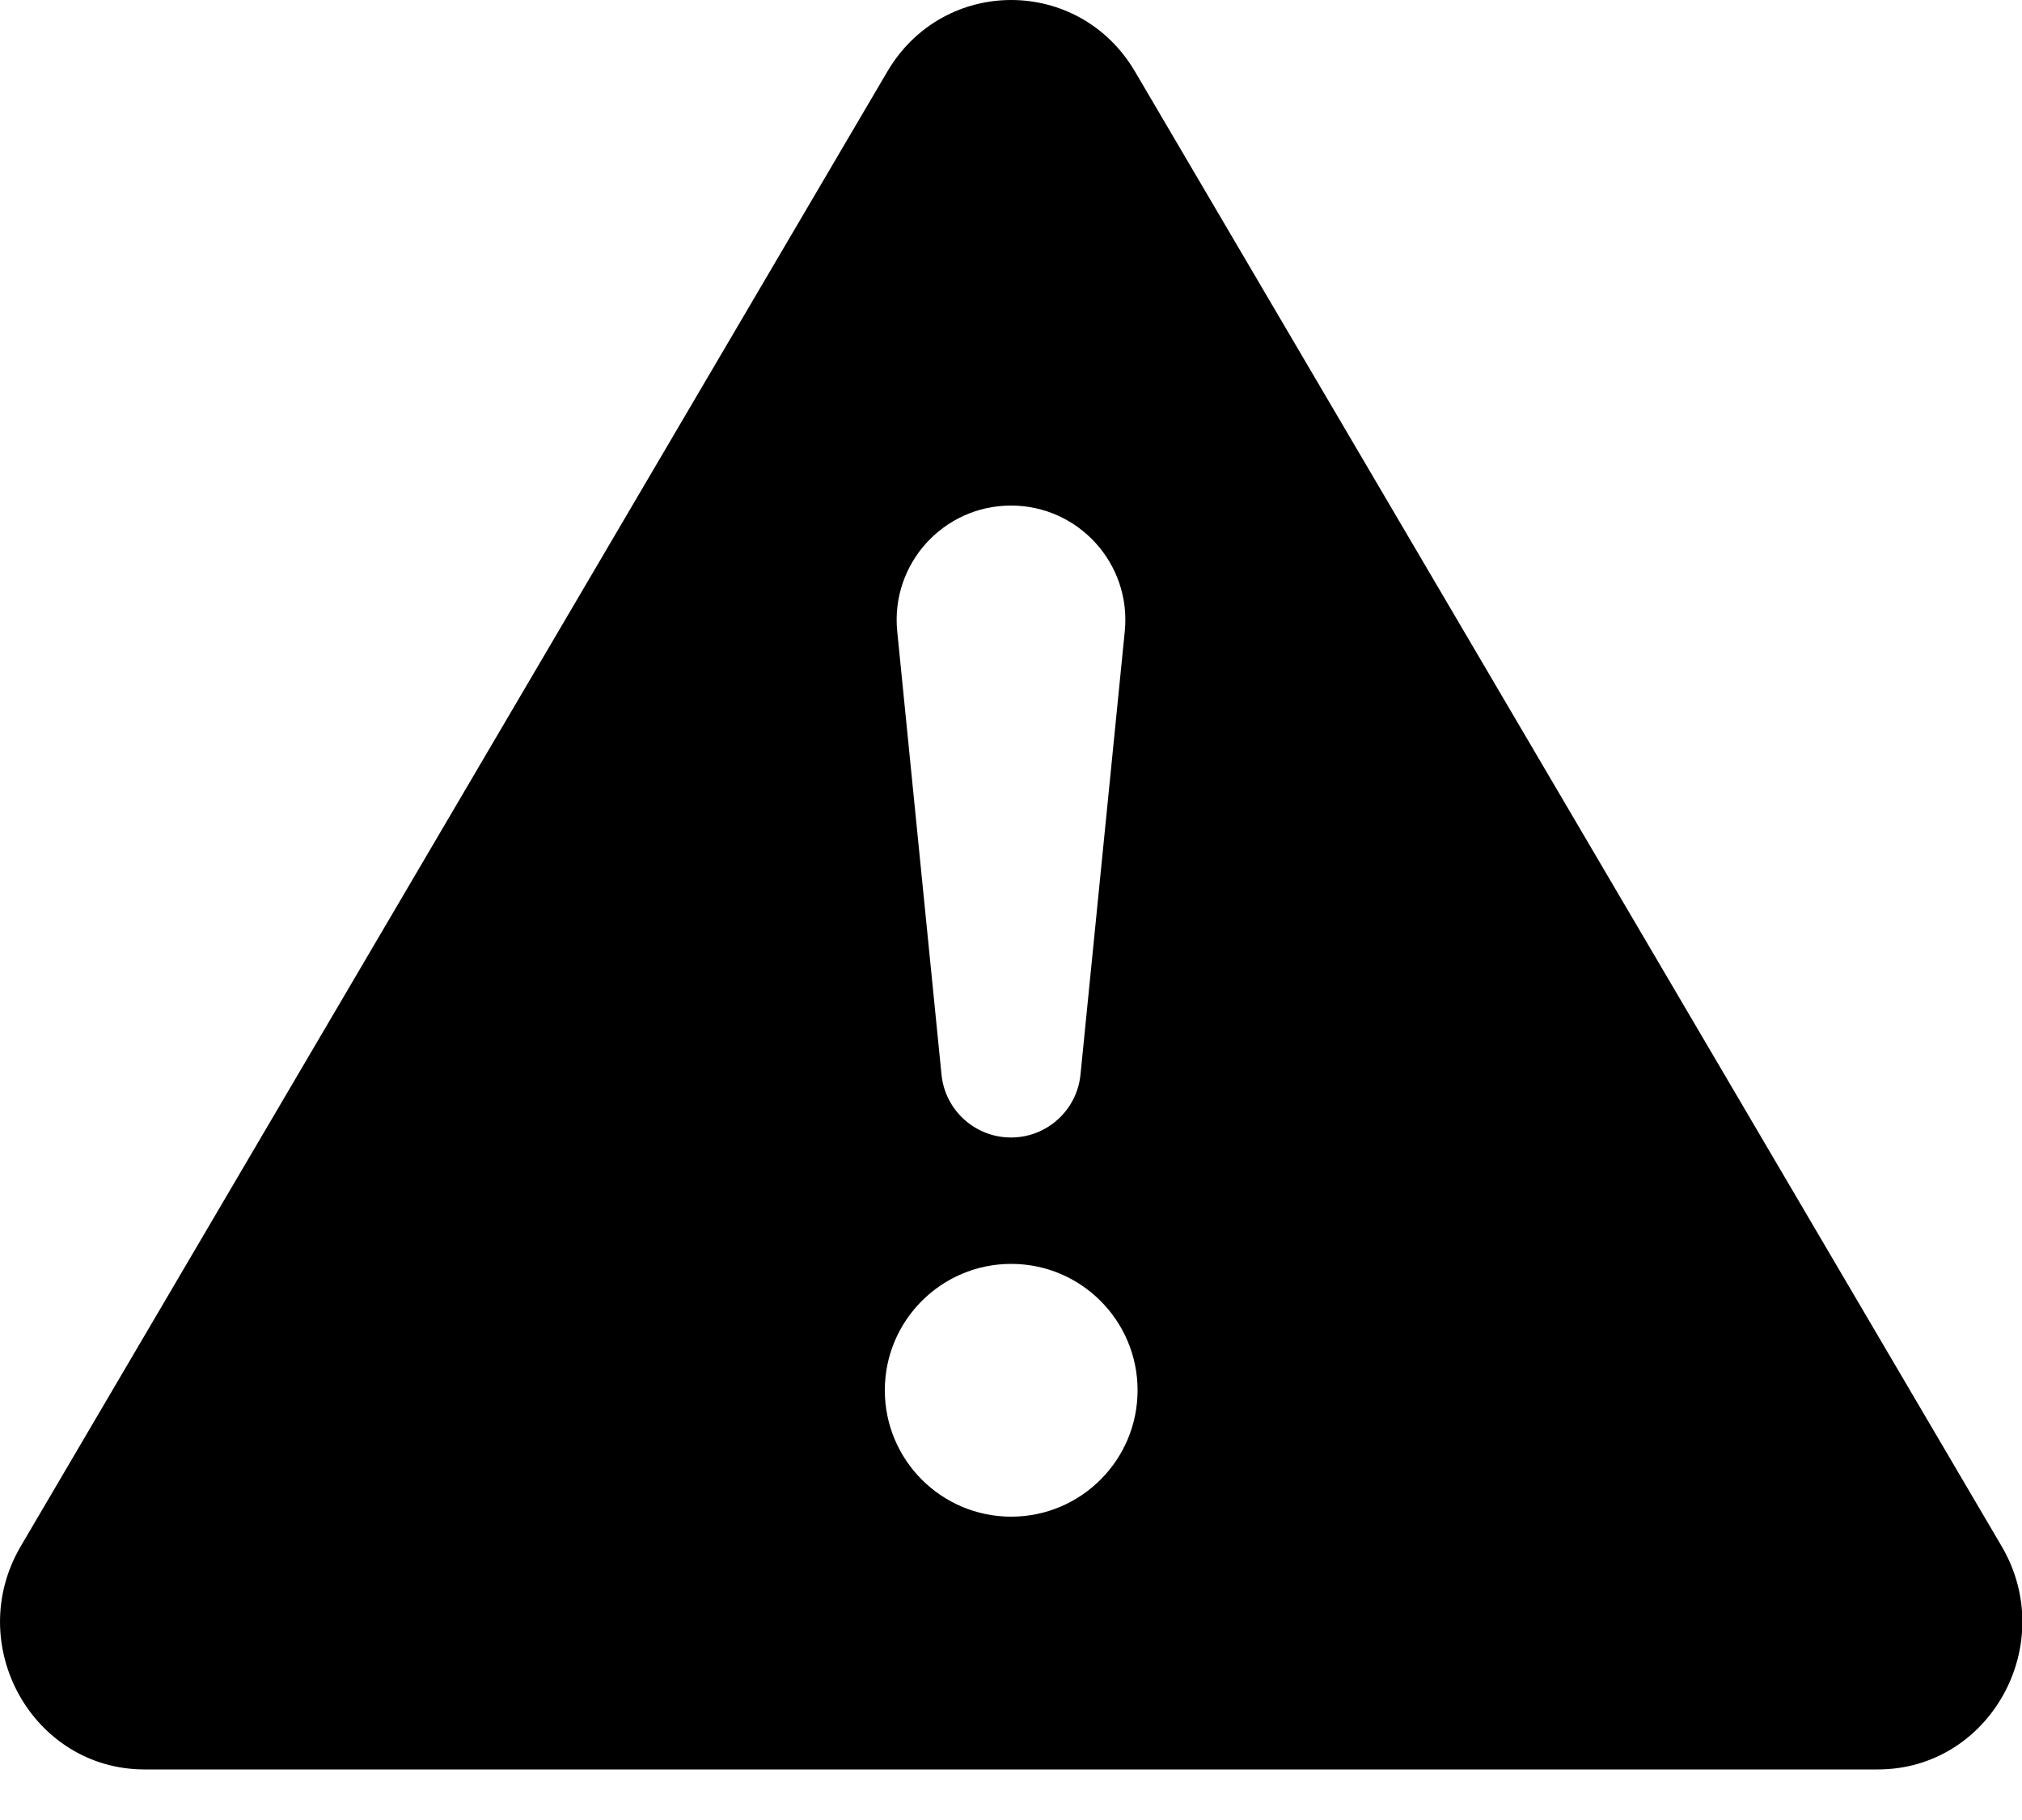
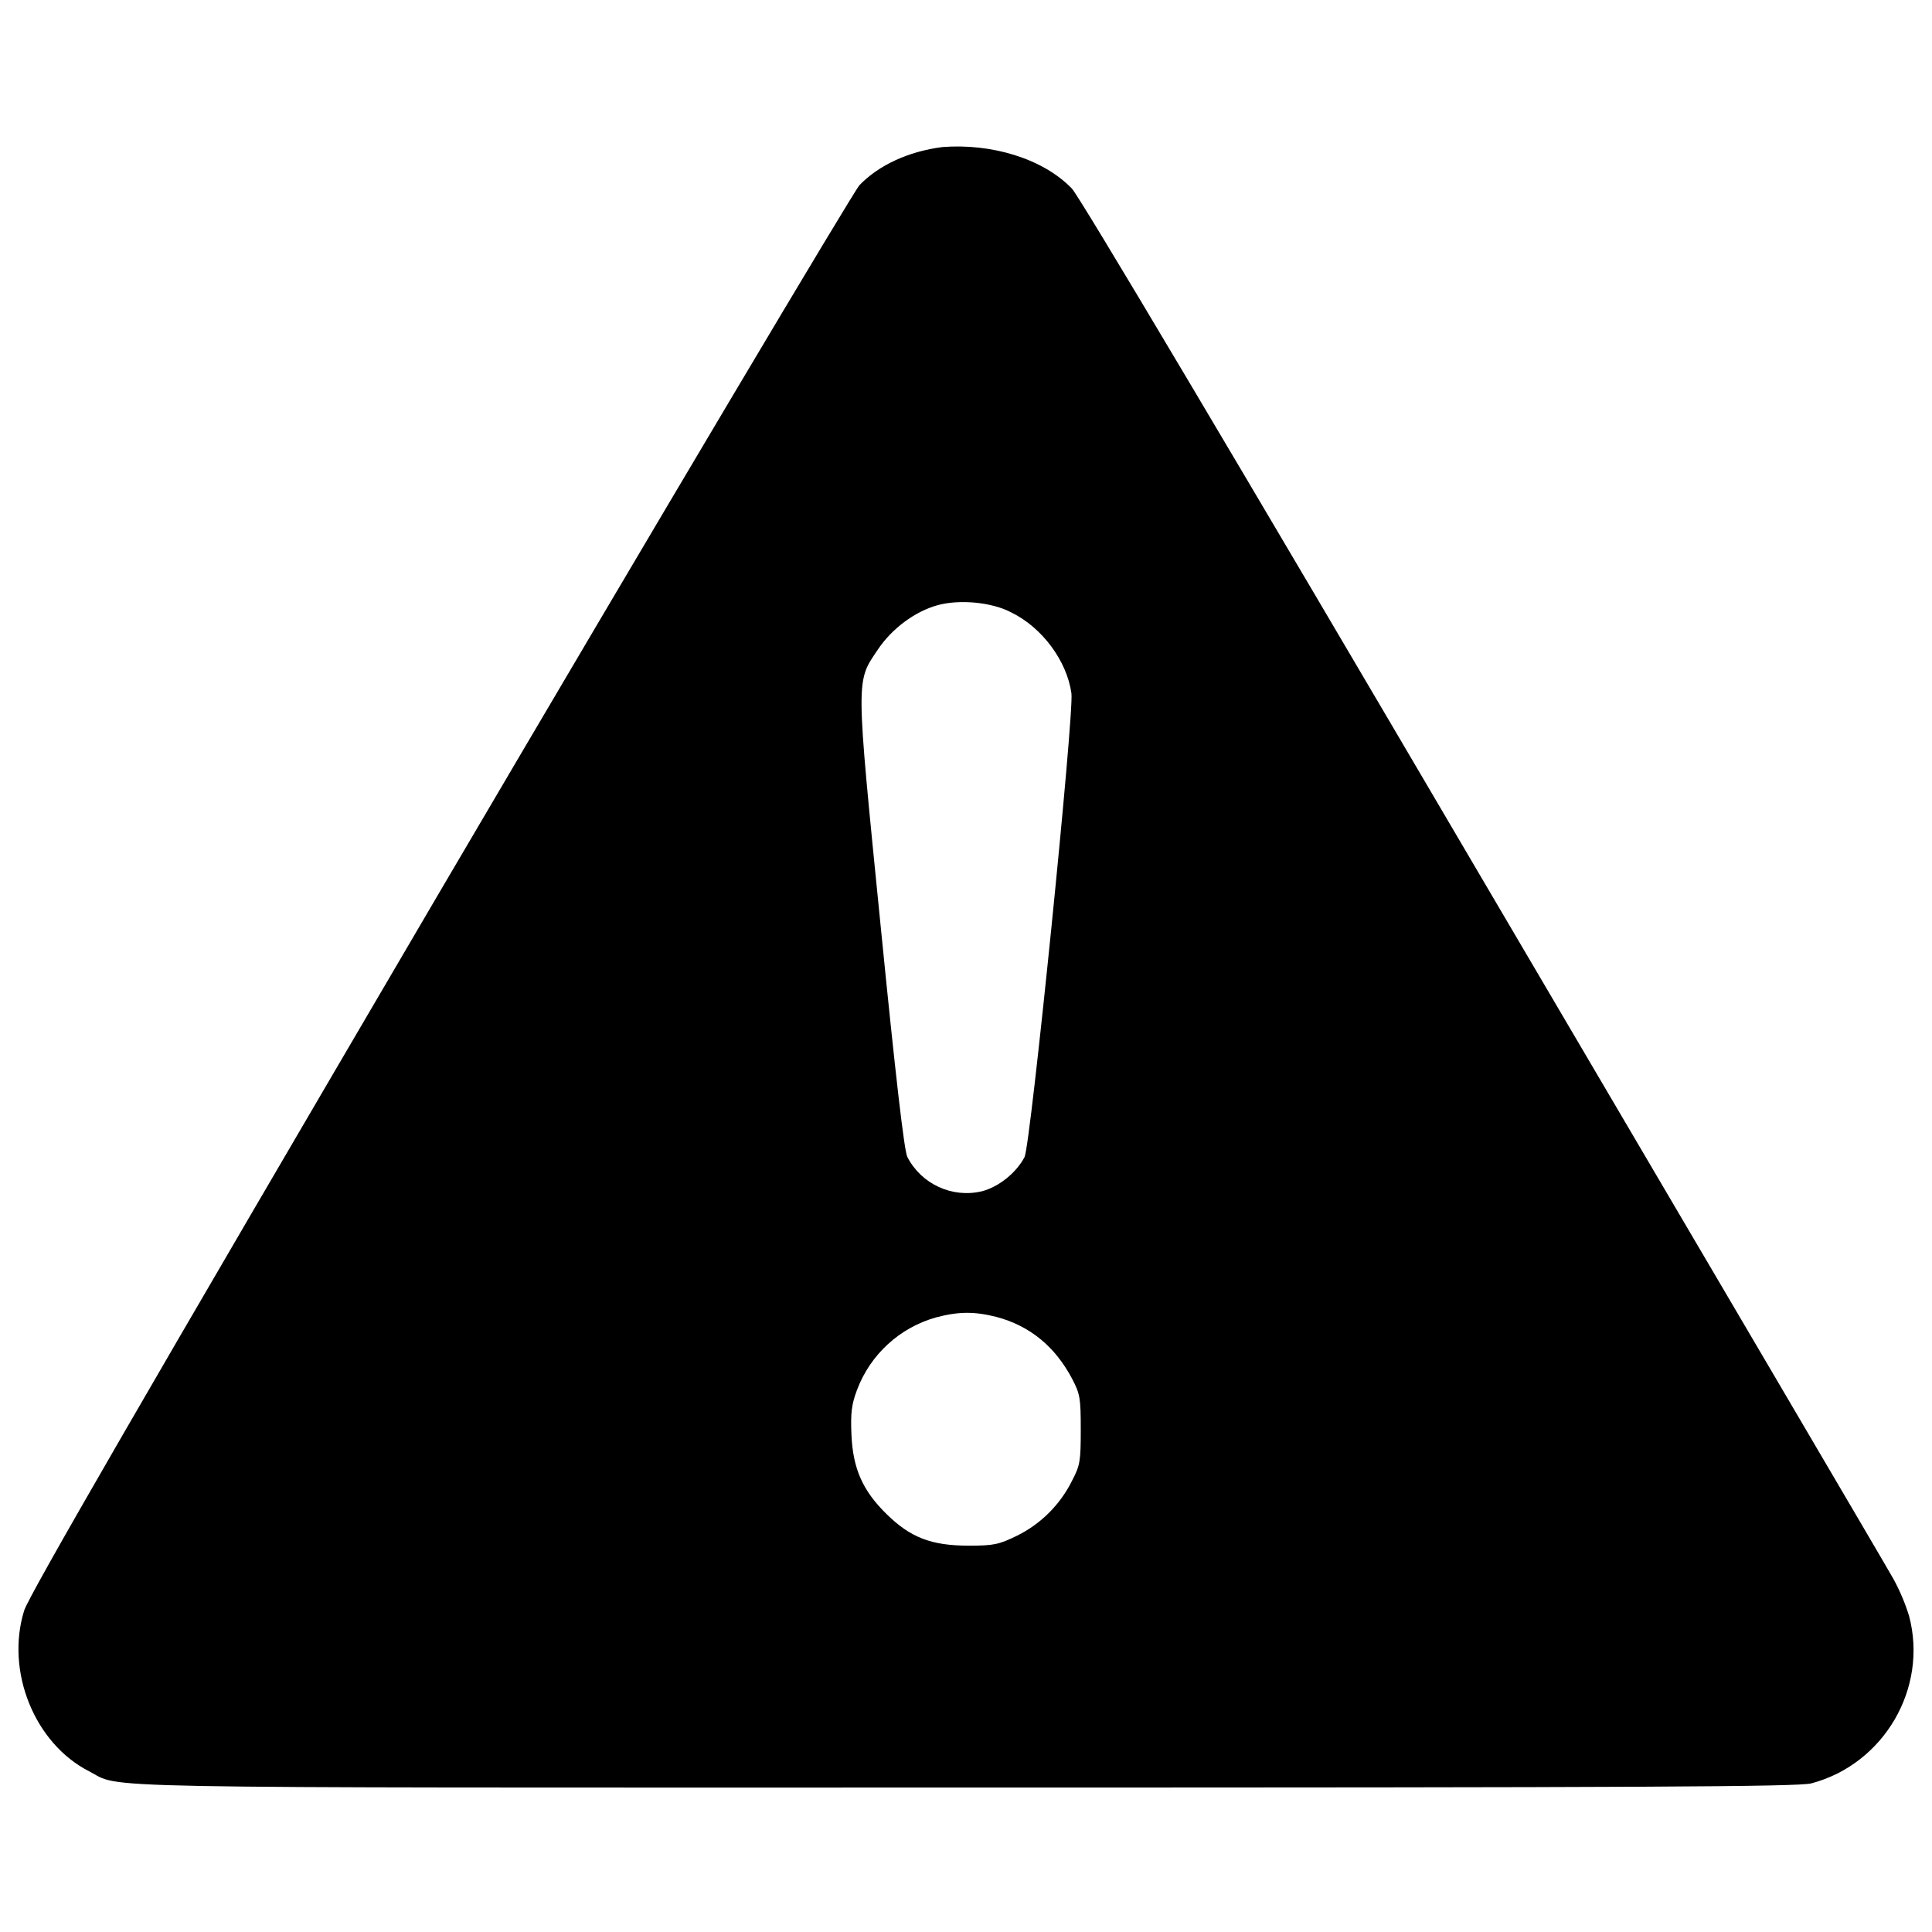
- <svg xmlns="http://www.w3.org/2000/svg" width="30" height="27" viewBox="0 0 30 27" fill="none">
-   <path d="M16.84 1.062C16.008 -0.354 13.998 -0.354 13.165 1.062L0.309 22.937C-0.548 24.395 0.481 26.25 2.146 26.25H27.86C29.525 26.25 30.554 24.395 29.697 22.937L16.84 1.062ZM15 7.5C16.004 7.5 16.788 8.367 16.688 9.366L16.031 15.942C15.978 16.472 15.532 16.875 15 16.875C14.468 16.875 14.022 16.472 13.969 15.942L13.312 9.366C13.212 8.367 13.996 7.5 15 7.5ZM15.003 18.75C16.038 18.75 16.878 19.59 16.878 20.625C16.878 21.66 16.038 22.5 15.003 22.5C13.967 22.5 13.128 21.66 13.128 20.625C13.128 19.59 13.967 18.75 15.003 18.75Z" fill="currentColor" />
+ <svg xmlns="http://www.w3.org/2000/svg" viewBox="0 0 30 30">
+   <rect x="0" y="0" width="30" height="30" fill="none" />
+   <path d="M14.629 2.284C14.105 2.352 13.643 2.566 13.346 2.875C13.260 2.966 10.318 7.907 6.822 13.859C2.216 21.715 0.444 24.783 0.375 25.009C0.083 25.952 0.537 27.073 1.383 27.504C1.912 27.776 0.982 27.758 14.998 27.757C25.591 27.757 27.925 27.745 28.127 27.692C29.255 27.392 29.942 26.214 29.644 25.092C29.583 24.895 29.502 24.703 29.403 24.521C29.308 24.348 26.438 19.470 23.031 13.675C19.135 7.041 16.767 3.056 16.644 2.928C16.196 2.462 15.395 2.223 14.629 2.284M15.709 9.513C16.183 9.746 16.566 10.262 16.637 10.765C16.681 11.081 16.003 17.785 15.909 17.967C15.781 18.211 15.509 18.430 15.247 18.498C14.787 18.608 14.307 18.388 14.089 17.965C14.041 17.872 13.907 16.721 13.674 14.372C13.285 10.469 13.287 10.598 13.635 10.081C13.851 9.760 14.205 9.497 14.553 9.399C14.893 9.303 15.403 9.348 15.709 9.513M15.468 20.448C15.989 20.585 16.383 20.907 16.649 21.412C16.771 21.645 16.782 21.711 16.782 22.200C16.782 22.693 16.771 22.756 16.645 22.996C16.461 23.365 16.162 23.663 15.795 23.845C15.508 23.985 15.432 24.001 15.038 24.001C14.463 24.000 14.139 23.876 13.769 23.513C13.395 23.148 13.243 22.803 13.221 22.273C13.207 21.940 13.223 21.808 13.308 21.582C13.513 21.035 13.969 20.616 14.533 20.457C14.883 20.364 15.131 20.363 15.468 20.448" fill="black" />
</svg>
